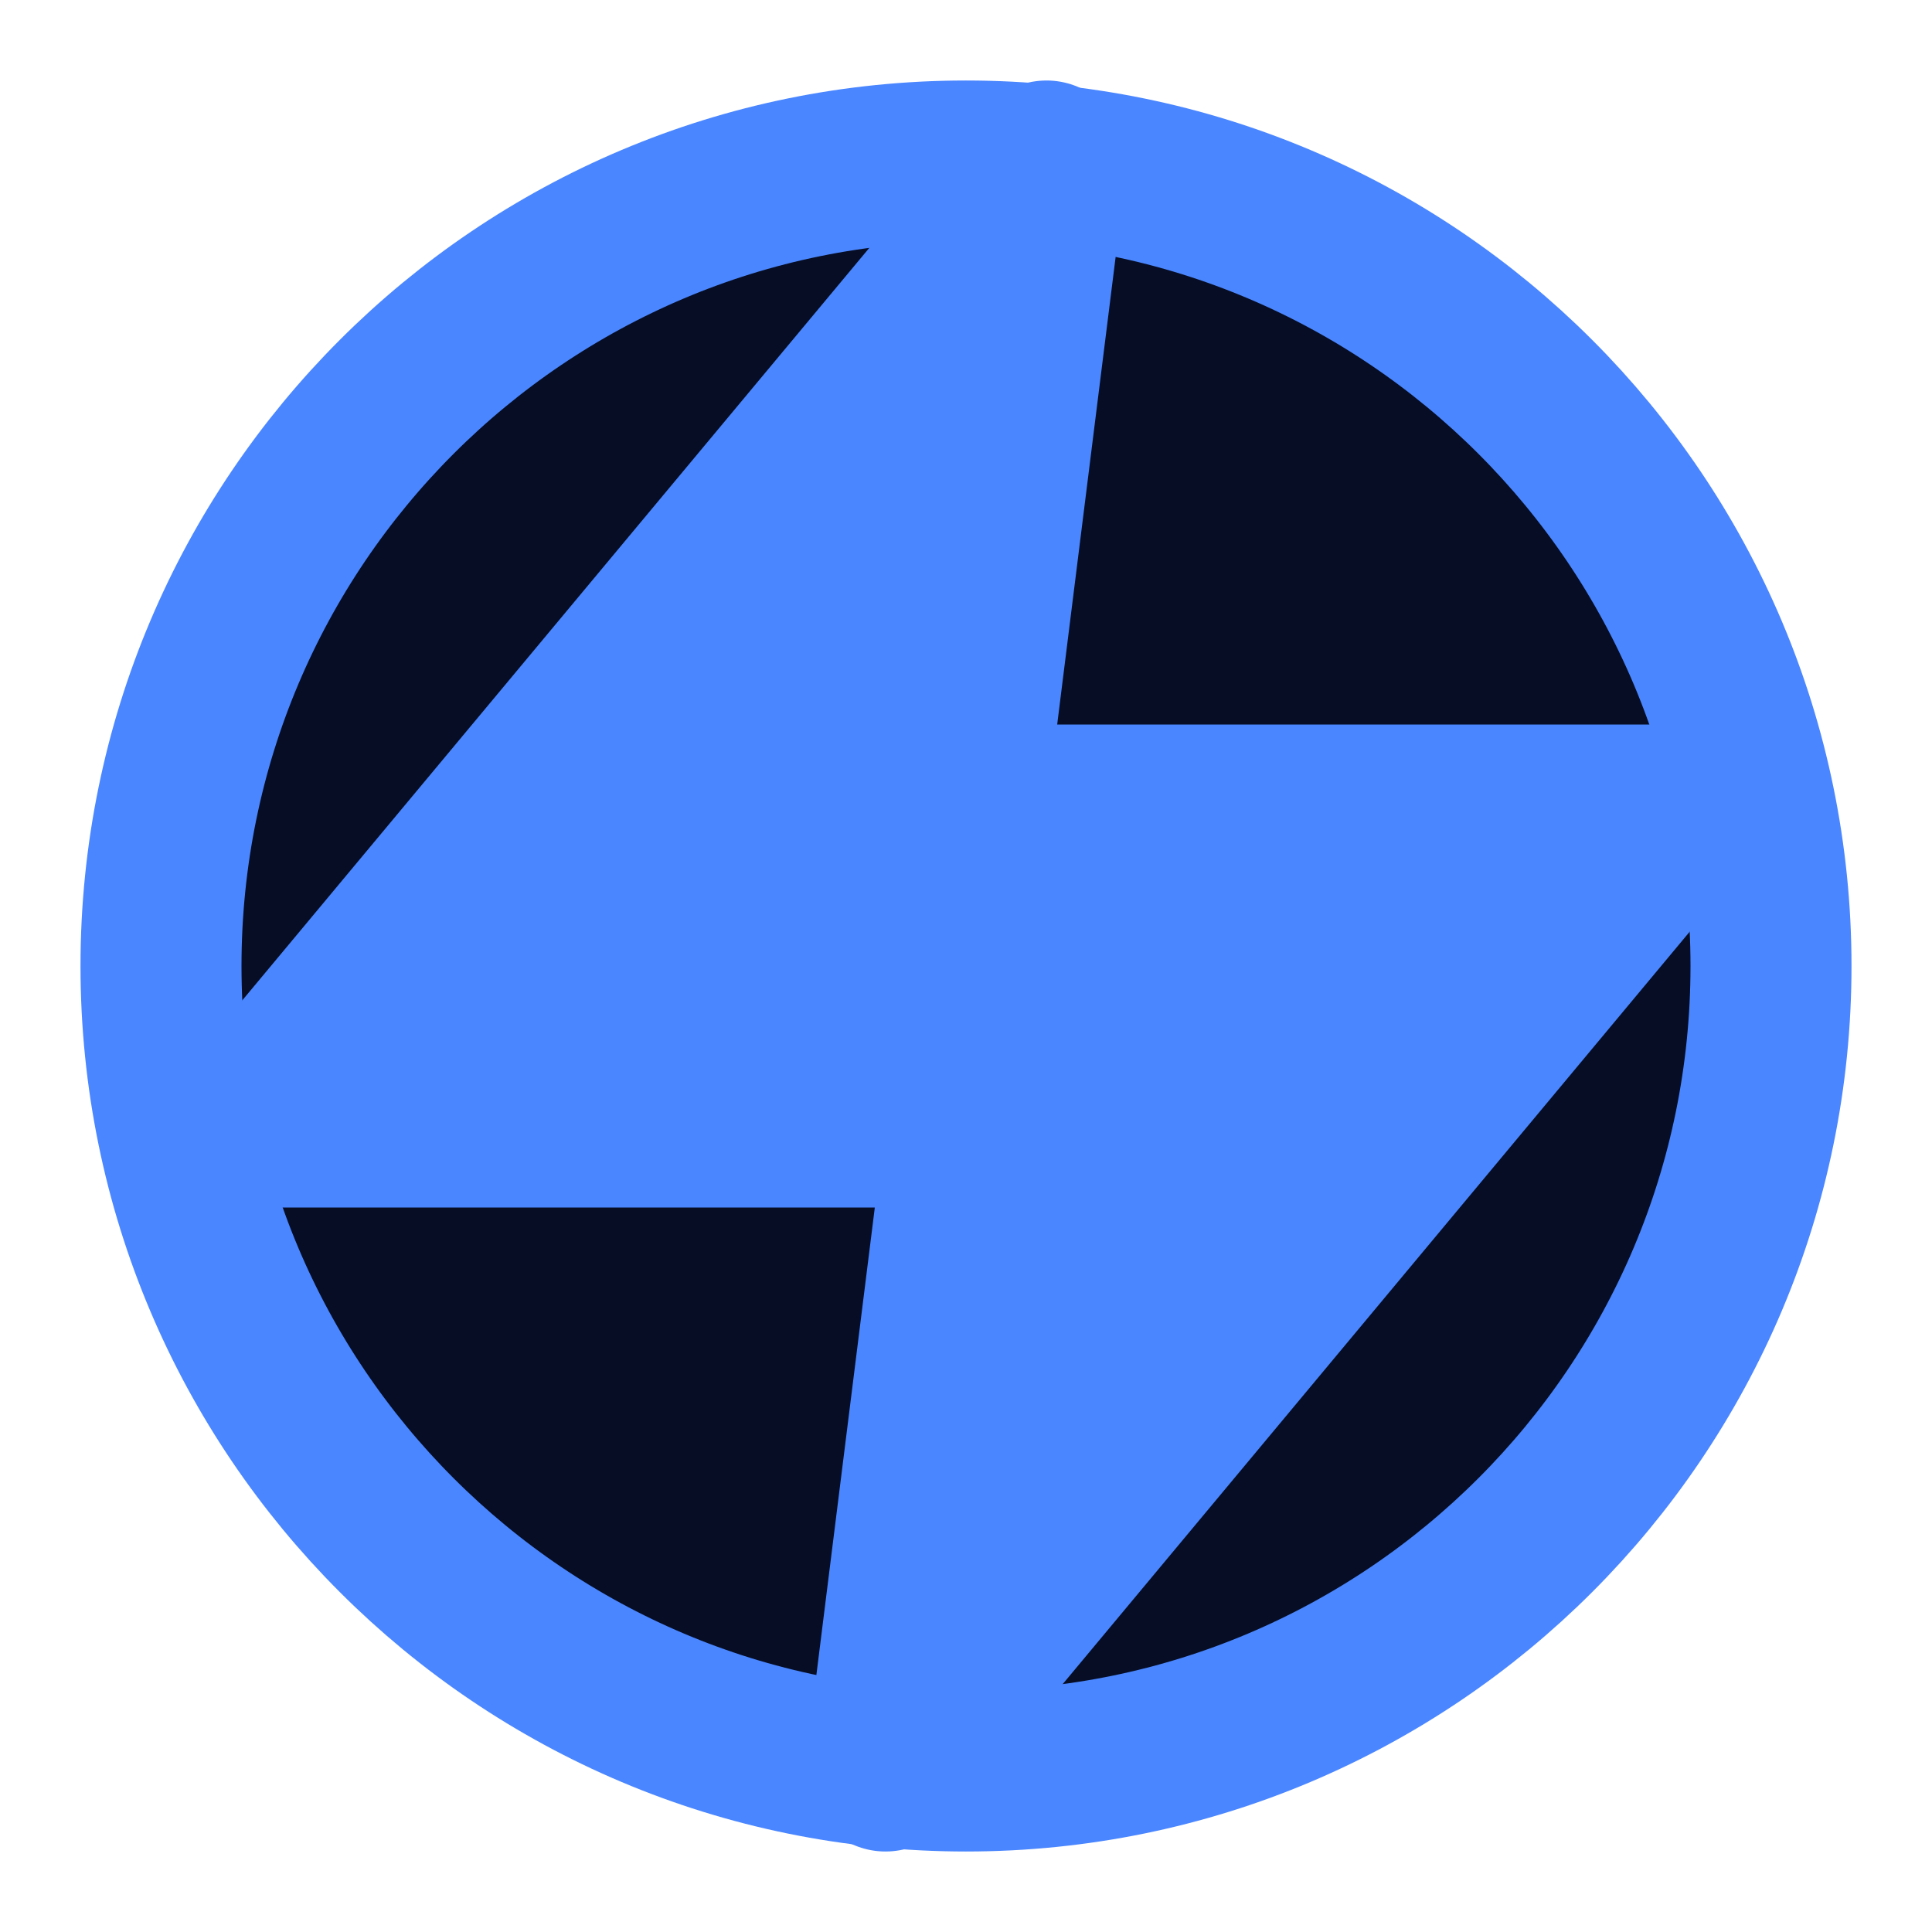
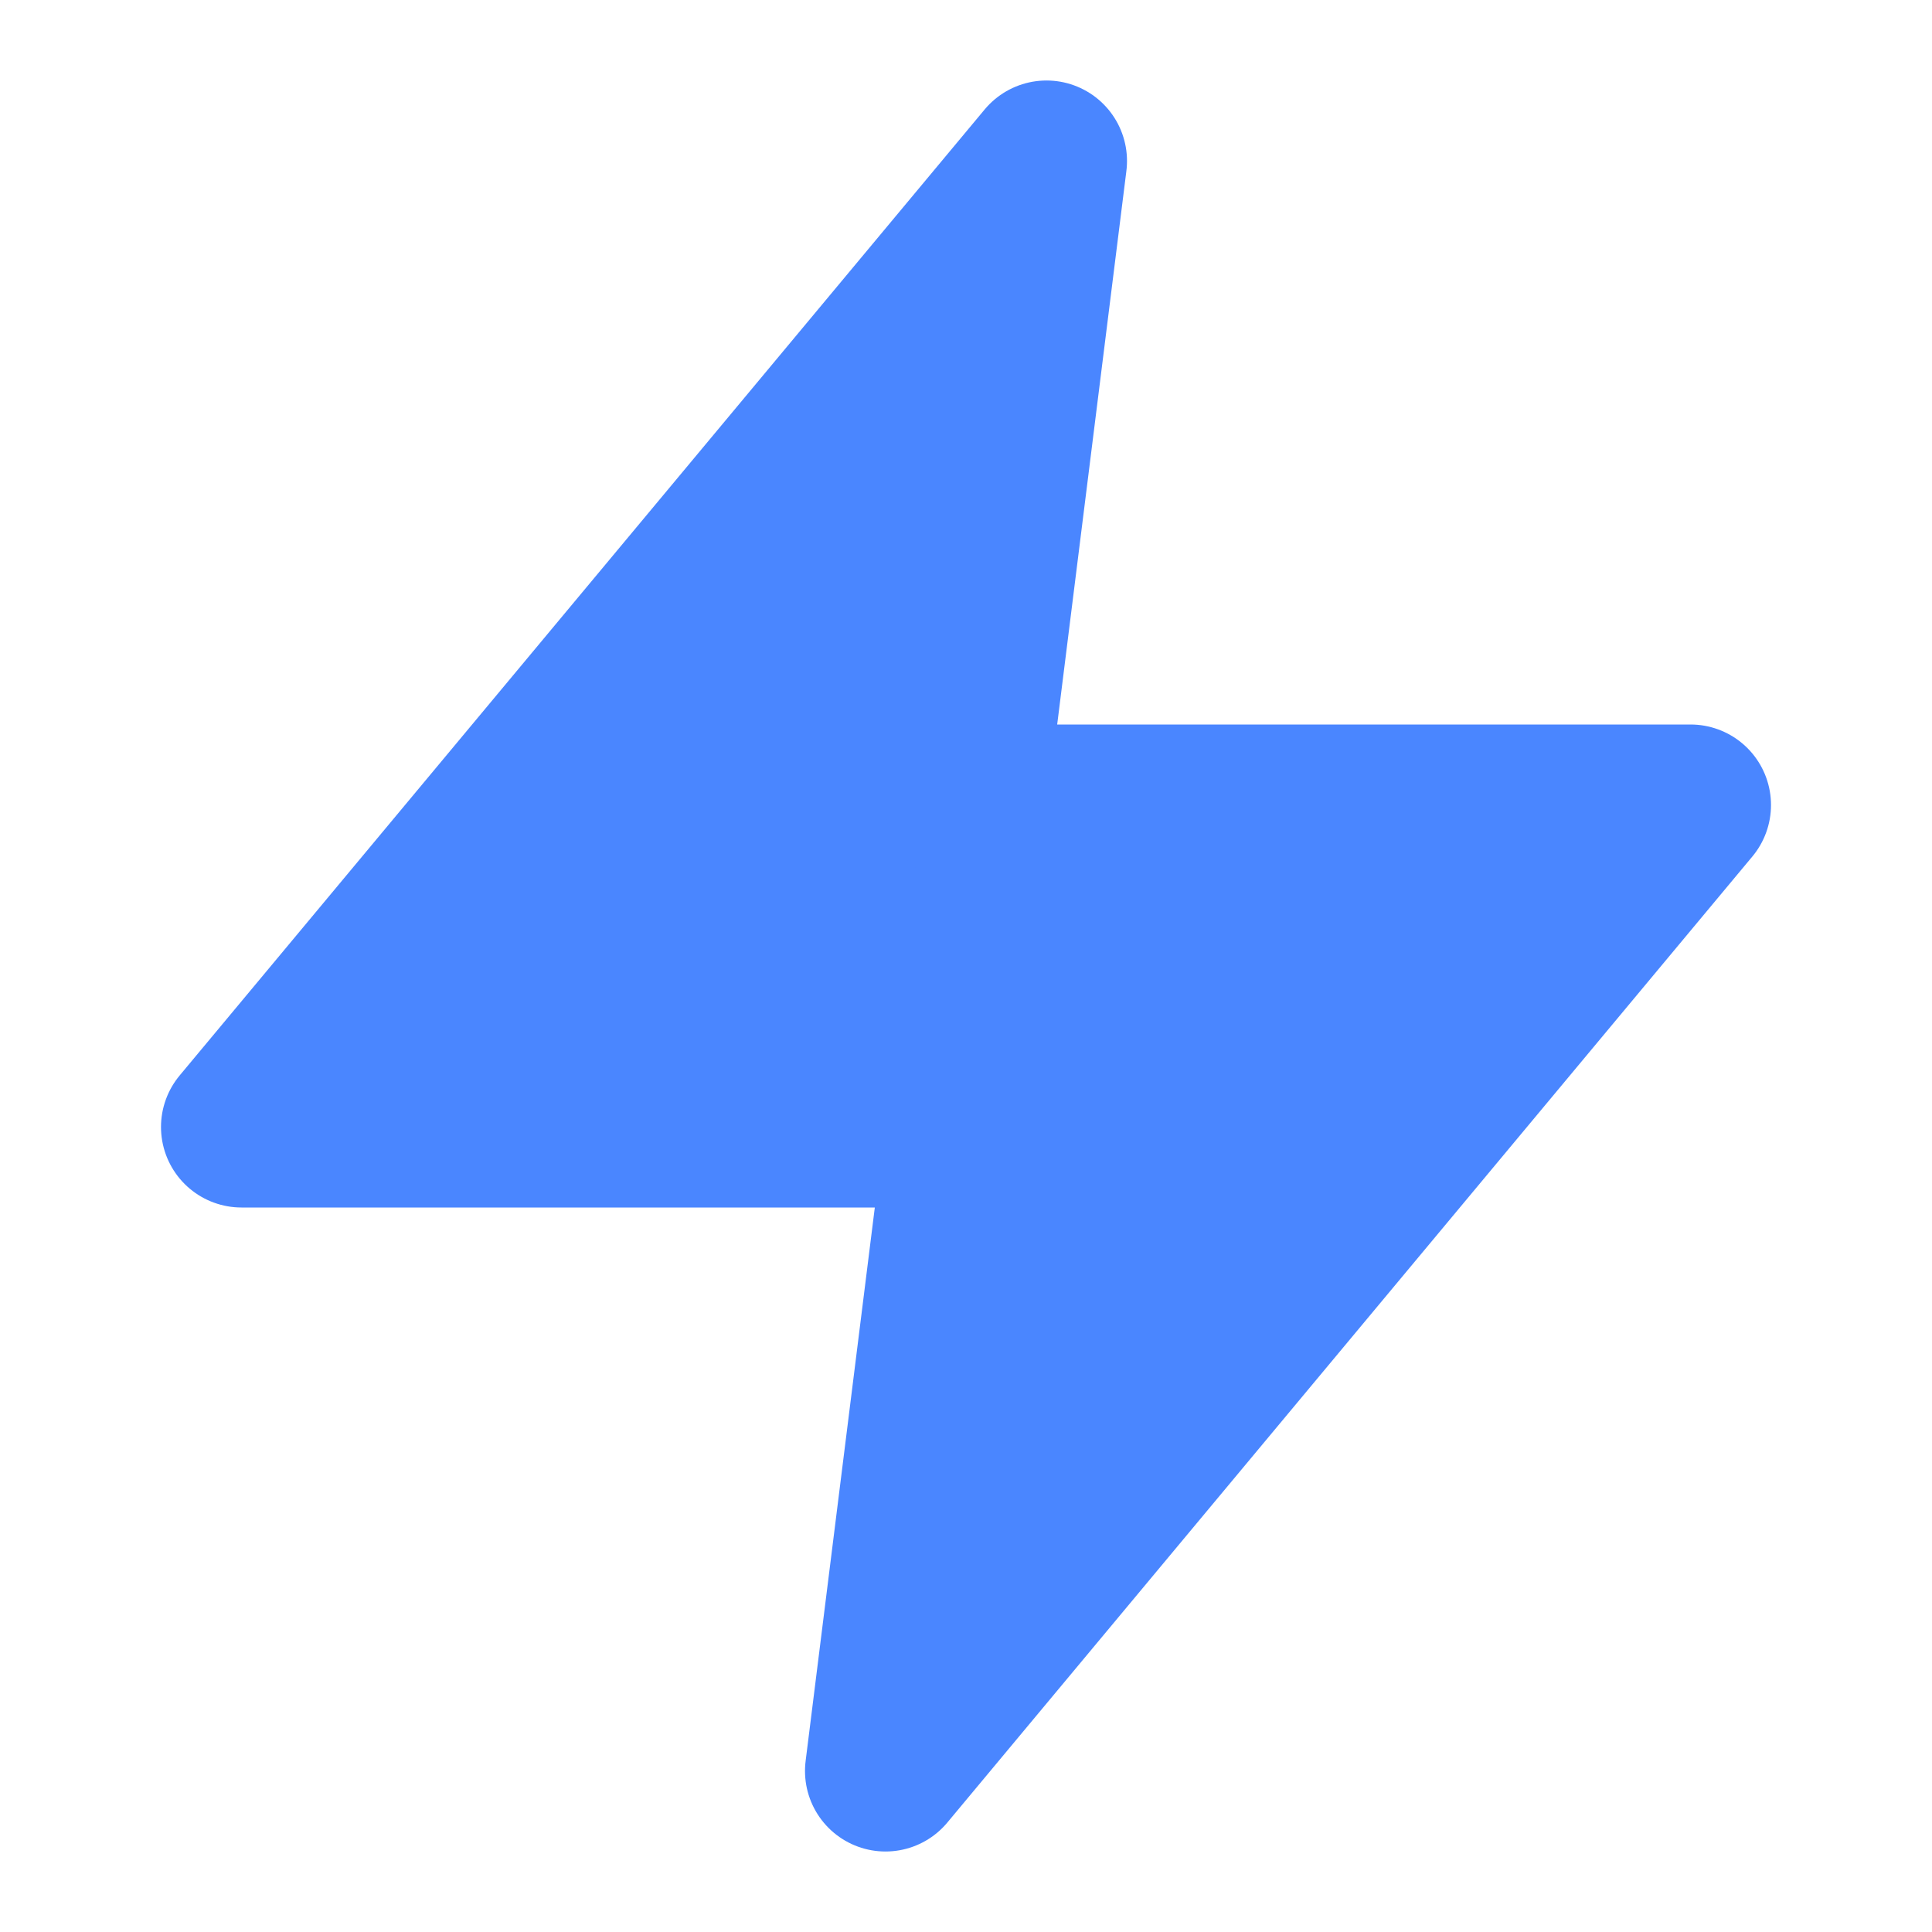
<svg xmlns="http://www.w3.org/2000/svg" width="40" height="40" viewBox="0 0 24 24" fill="none" stroke="#4a86ff" stroke-width="2" stroke-linecap="round" stroke-linejoin="round">
-   <circle cx="12" cy="12" r="10" fill="#060d24" stroke="#4a86ff" />
  <polygon points="13 2 3 14 12 14 11 22 21 10 12 10 13 2" fill="#4a86ff" stroke="#4a86ff" />
</svg>
